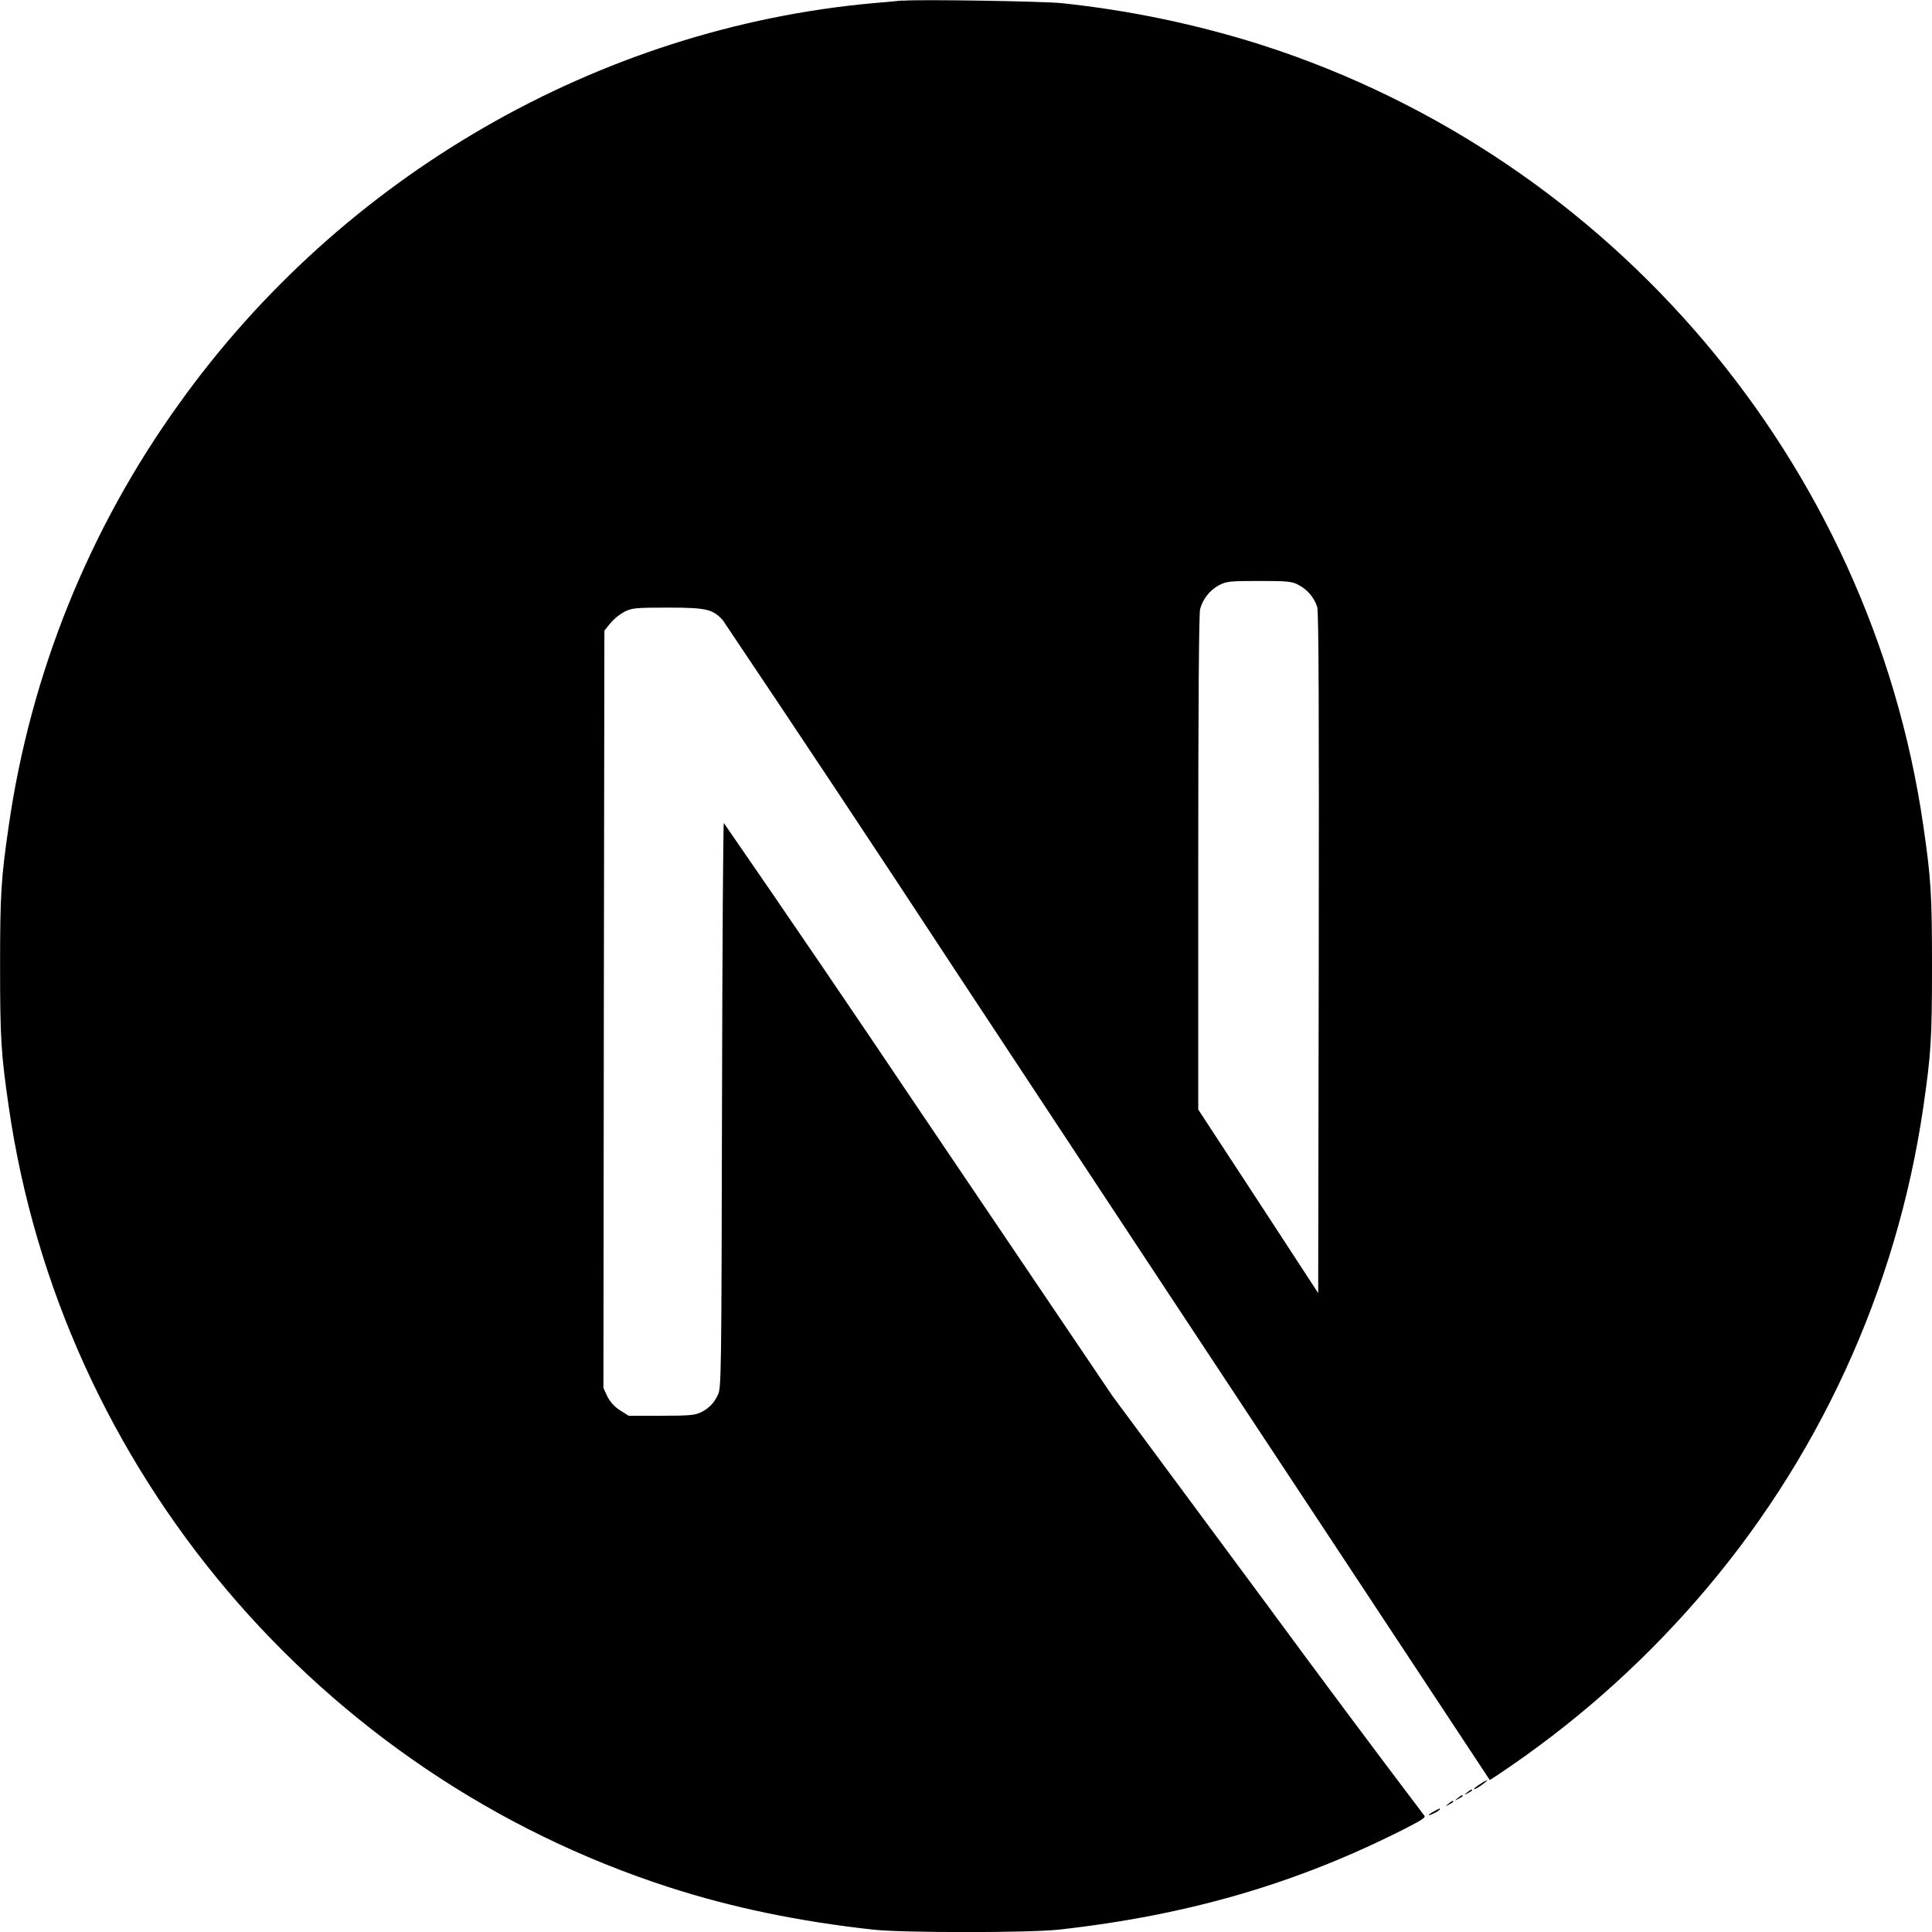
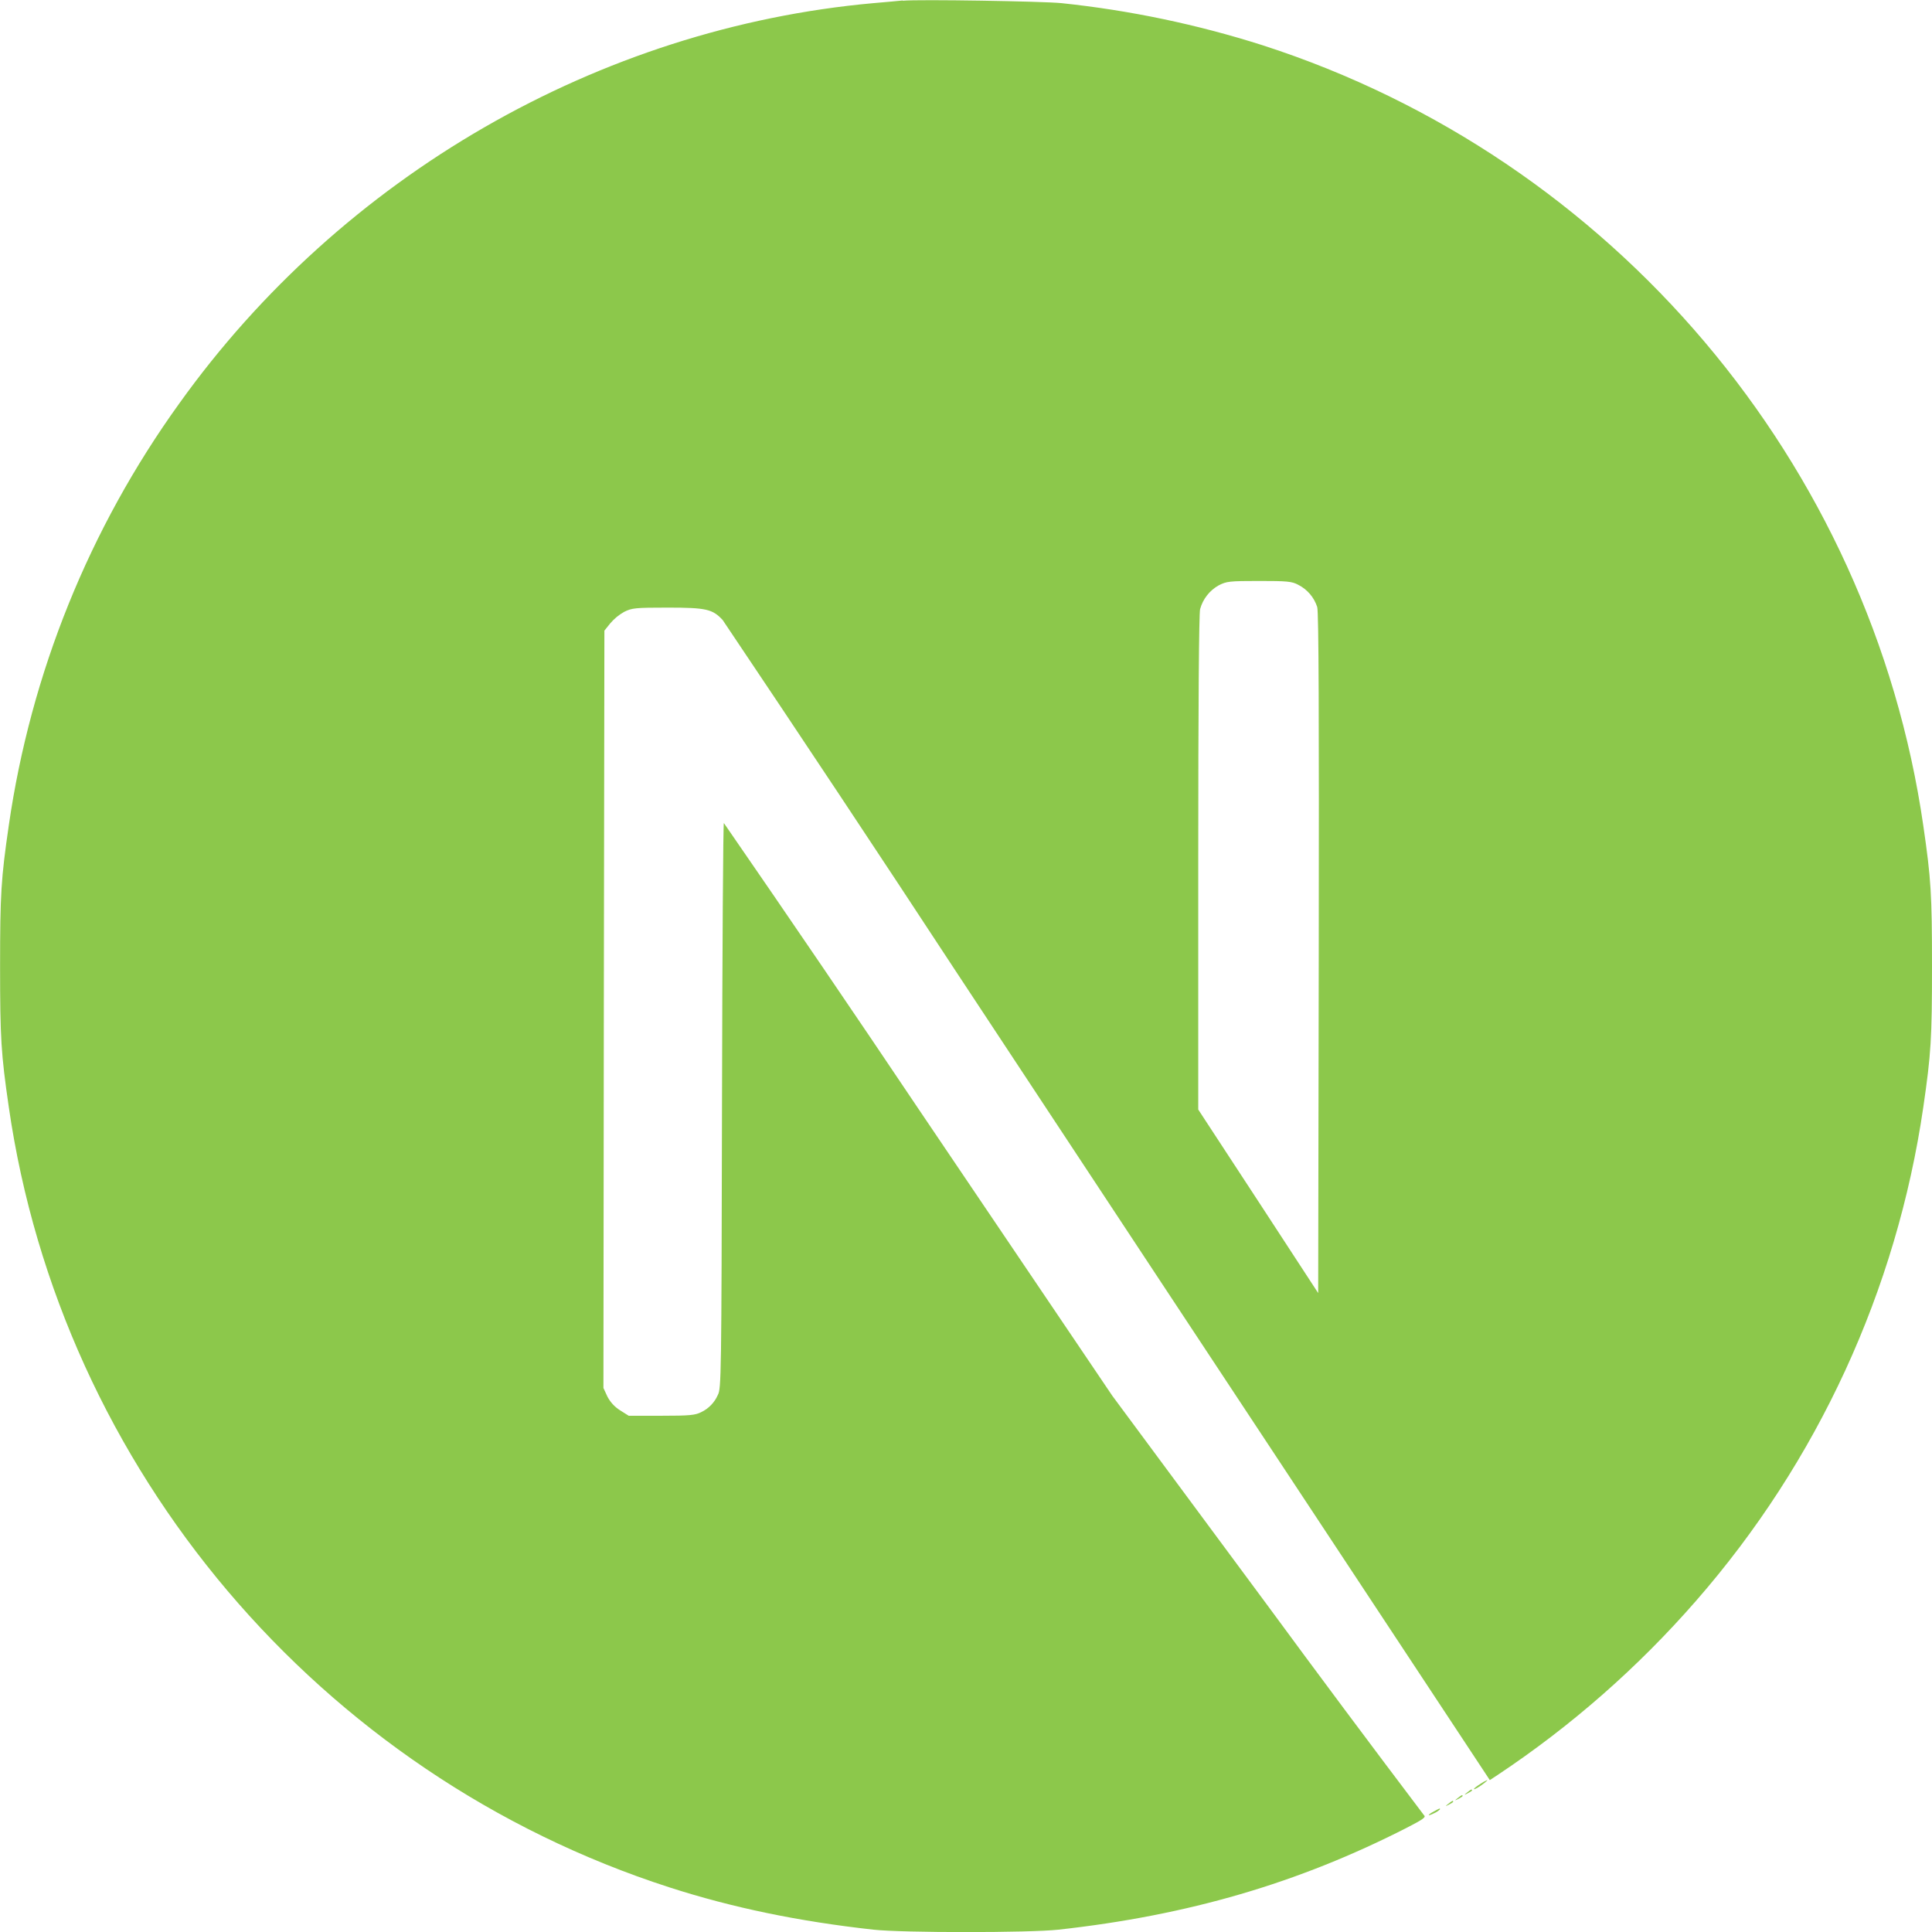
- <svg xmlns="http://www.w3.org/2000/svg" fill="#000000" width="800px" height="800px" viewBox="0 0 24 24" role="img">
+ <svg xmlns="http://www.w3.org/2000/svg" fill="#8CC84B" width="800px" height="800px" viewBox="0 0 24 24" role="img">
  <path d="M17.813 22.502c-.089.047-.084.066.005.021a.228.228 0 0 0 .07-.047c0-.016-.002-.014-.075.026zm.178-.094c-.042.033-.042.035.009.009.028-.014.052-.03.052-.035 0-.019-.012-.014-.061.026zm.117-.071c-.042.033-.042.035.009.009.028-.014.052-.03.052-.035 0-.019-.012-.014-.061.026zm.117-.07c-.042.033-.042.035.009.009.028-.014.052-.03.052-.035 0-.019-.012-.014-.061.026zm.162-.105c-.082.052-.108.087-.035.047.052-.03.136-.094.122-.096a.466.466 0 0 0-.087.049zM11.214.006c-.052.005-.216.021-.364.033-3.408.307-6.601 2.146-8.623 4.973a11.876 11.876 0 0 0-2.118 5.243c-.096.659-.108.854-.108 1.748s.012 1.088.108 1.748c.652 4.506 3.859 8.292 8.208 9.695.779.251 1.6.422 2.533.525.364.04 1.935.04 2.299 0 1.611-.178 2.977-.577 4.323-1.264.206-.106.246-.134.218-.157a231.73 231.73 0 0 1-1.954-2.62l-1.919-2.592-2.404-3.558a332.01 332.01 0 0 0-2.421-3.556c-.009-.002-.019 1.579-.023 3.509-.007 3.38-.009 3.516-.052 3.596a.424.424 0 0 1-.206.213c-.075.038-.141.045-.495.045H7.81l-.108-.068a.442.442 0 0 1-.157-.171l-.049-.106.005-4.703.007-4.705.073-.091a.637.637 0 0 1 .174-.143c.096-.047.134-.052.54-.052.479 0 .558.019.683.155a466.83 466.83 0 0 1 2.895 4.361c1.558 2.362 3.687 5.587 4.734 7.171l1.9 2.878.096-.063a12.34 12.34 0 0 0 2.465-2.163 11.94 11.94 0 0 0 2.824-6.134c.096-.659.108-.854.108-1.748s-.012-1.088-.108-1.748c-.652-4.506-3.859-8.292-8.208-9.695a12.552 12.552 0 0 0-2.498-.523c-.225-.023-1.776-.049-1.97-.03zm4.912 7.258a.471.471 0 0 1 .237.277c.019.061.023 1.365.019 4.304l-.007 4.218-.744-1.14-.746-1.14v-3.066c0-1.982.009-3.096.023-3.15a.484.484 0 0 1 .232-.296c.096-.049.131-.054.5-.054.347 0 .408.005.486.047z" />
</svg>
